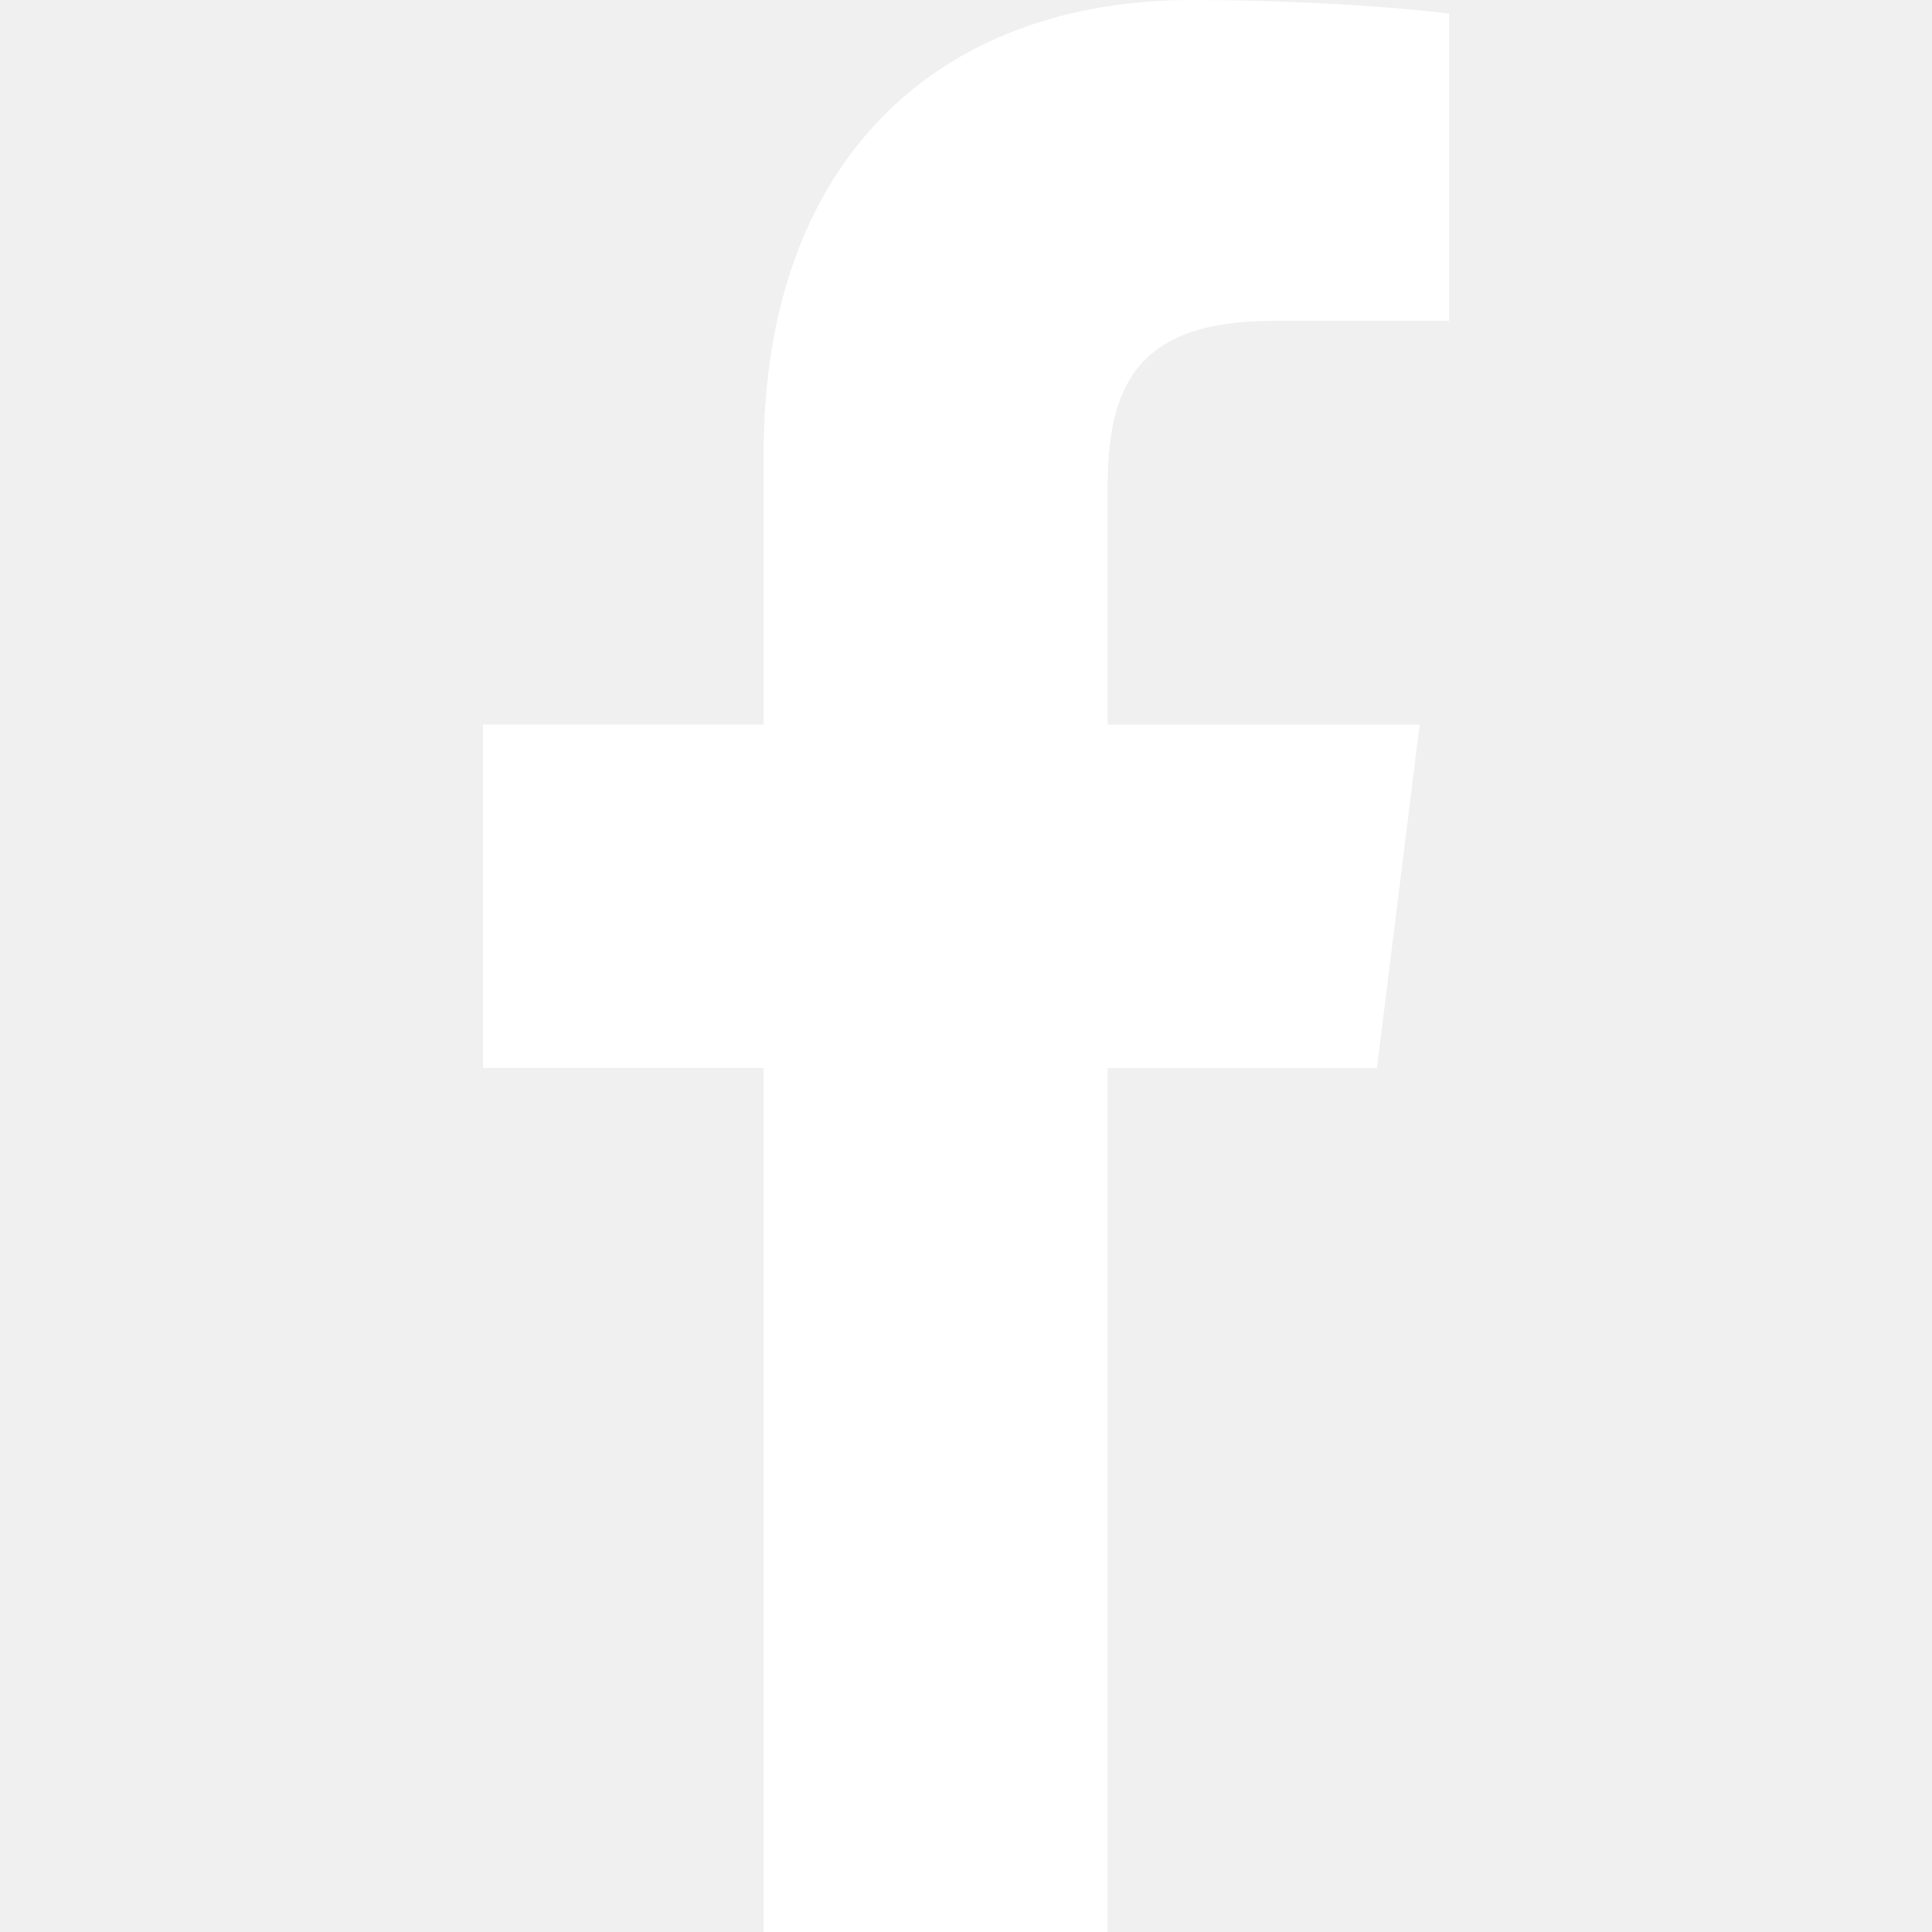
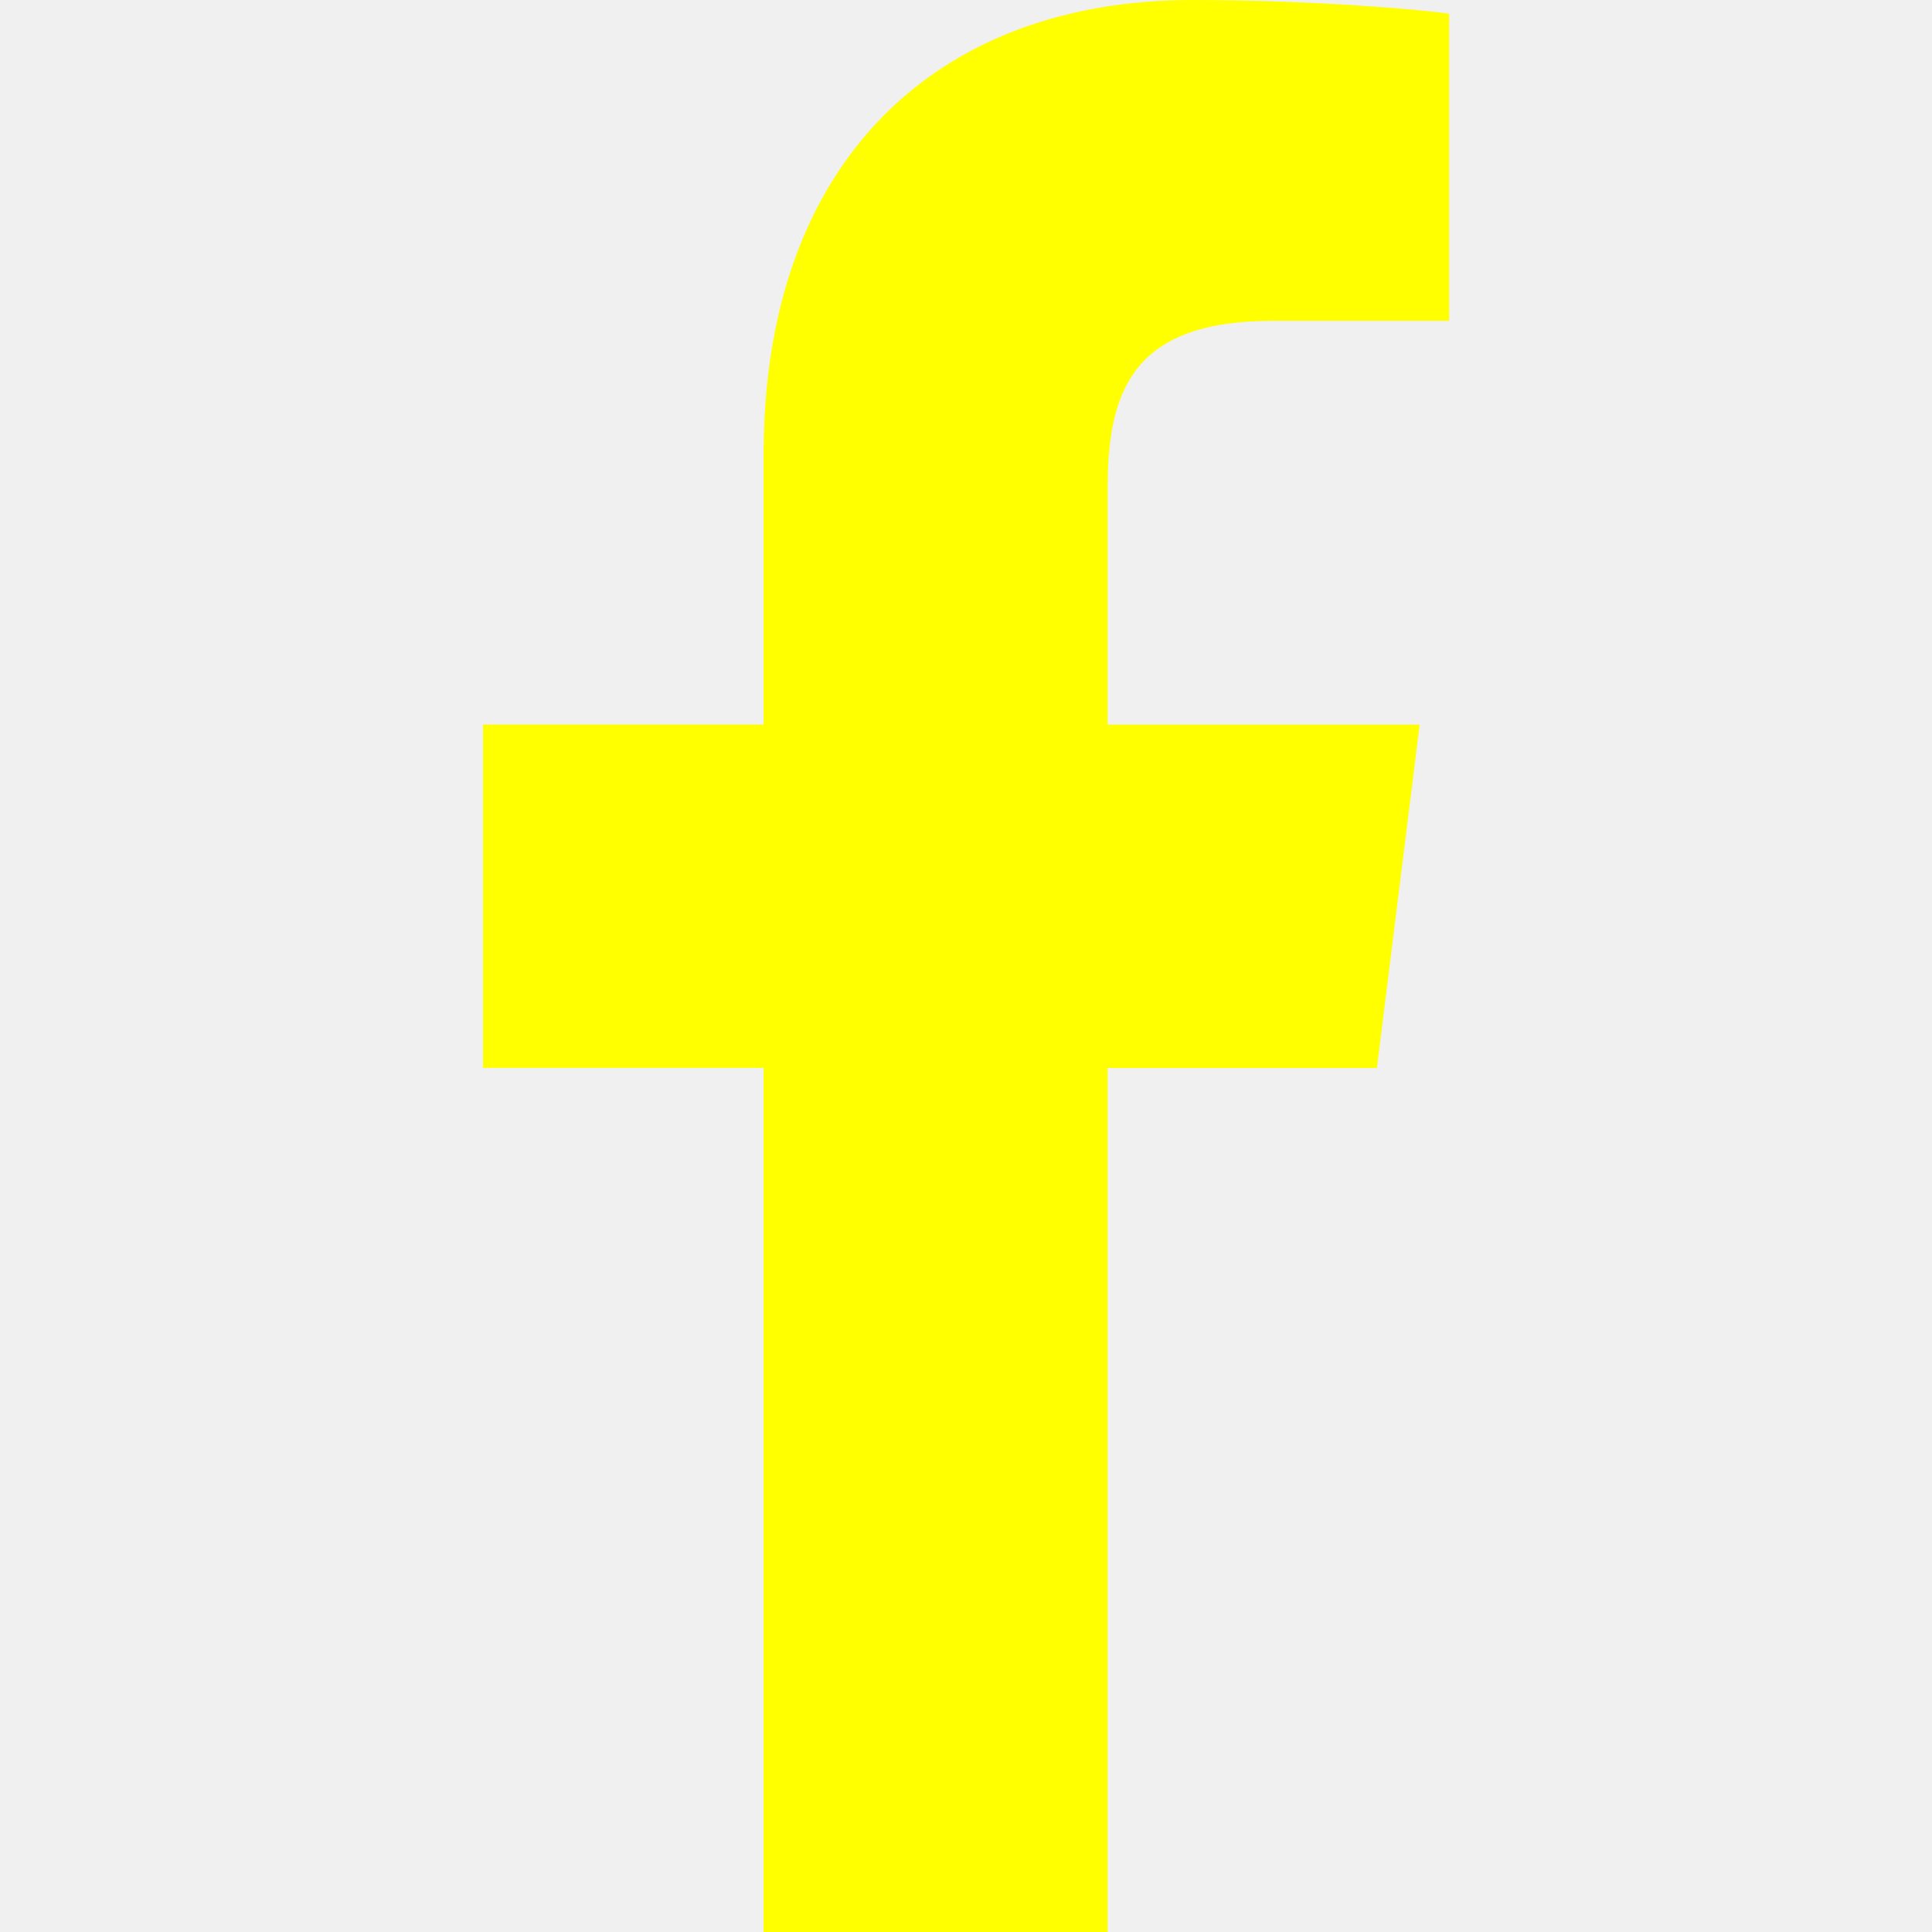
<svg xmlns="http://www.w3.org/2000/svg" width="16" height="16" viewBox="0 0 16 16" fill="none">
-   <path d="M10.54 2.657H12.001V0.113C11.749 0.078 10.882 0 9.873 0C7.767 0 6.324 1.325 6.324 3.759V6H4V8.844H6.324V16H9.173V8.845H11.403L11.757 6.001H9.173V4.041C9.173 3.219 9.395 2.657 10.54 2.657V2.657Z" fill="white" />
+   <path d="M10.54 2.657H12.001V0.113C11.749 0.078 10.882 0 9.873 0C7.767 0 6.324 1.325 6.324 3.759V6H4V8.844H6.324V16H9.173V8.845H11.403L11.757 6.001H9.173V4.041C9.173 3.219 9.395 2.657 10.54 2.657V2.657Z" fill="yellow" />
</svg>
